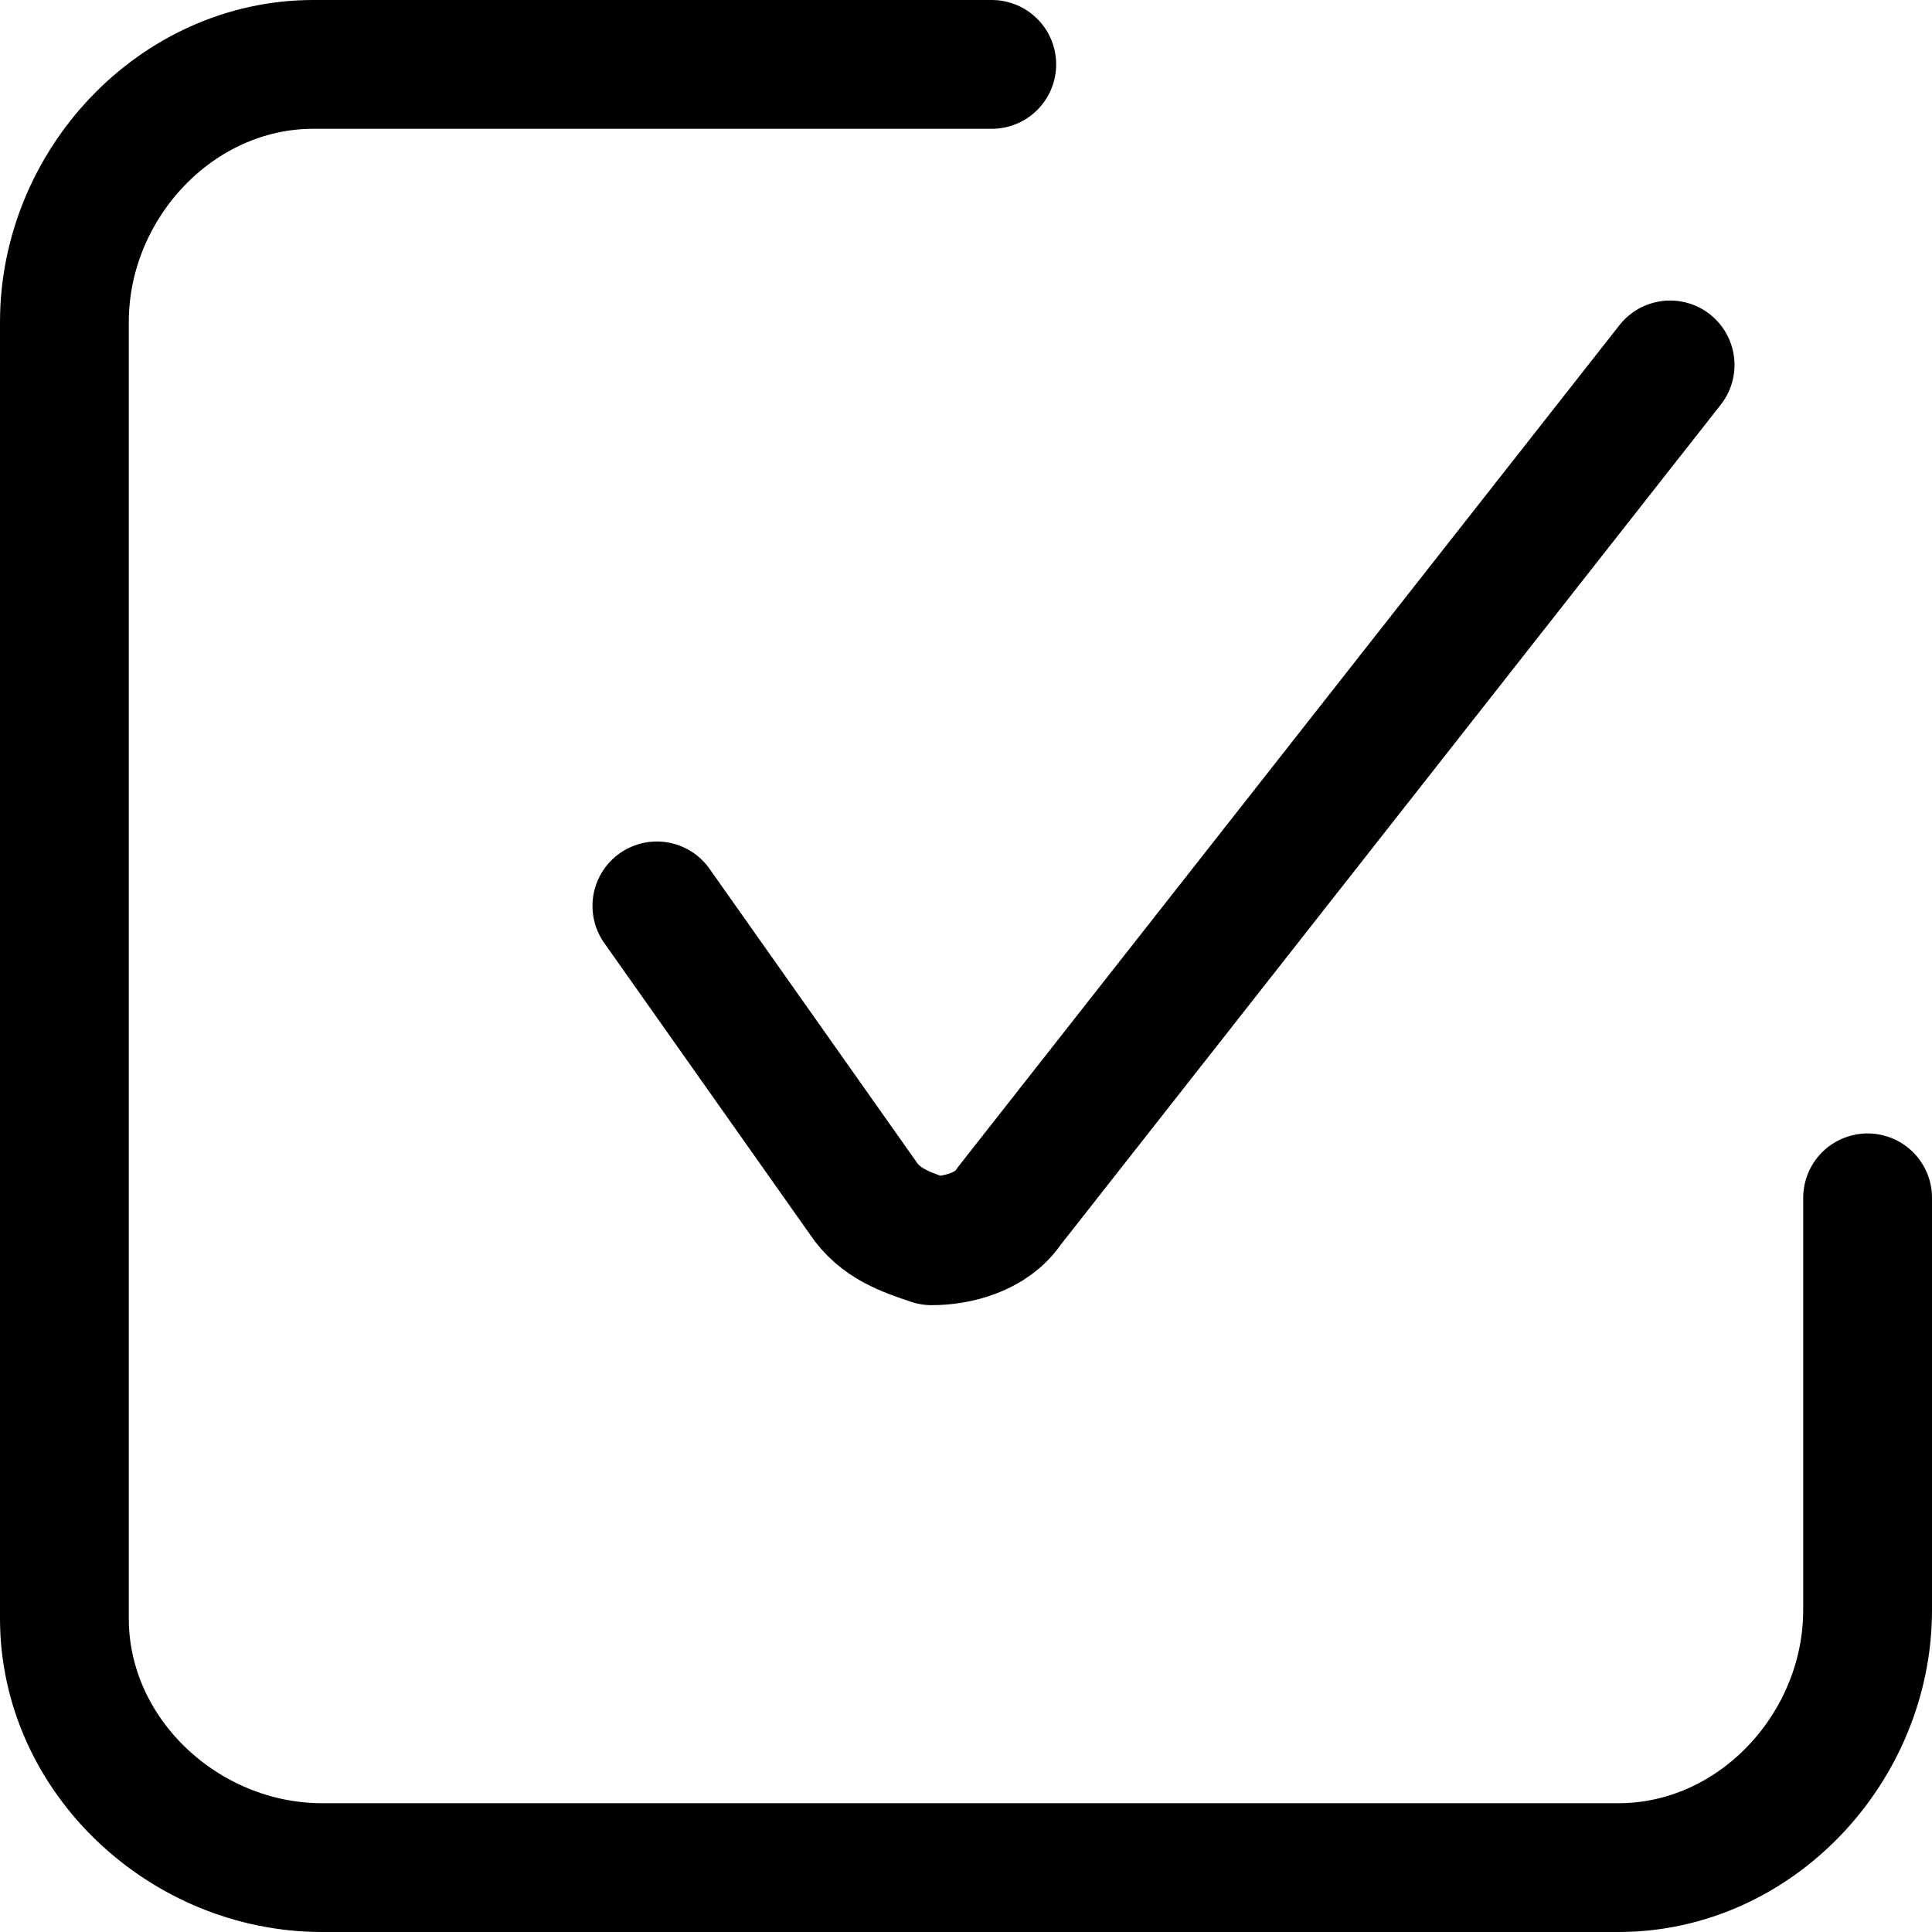
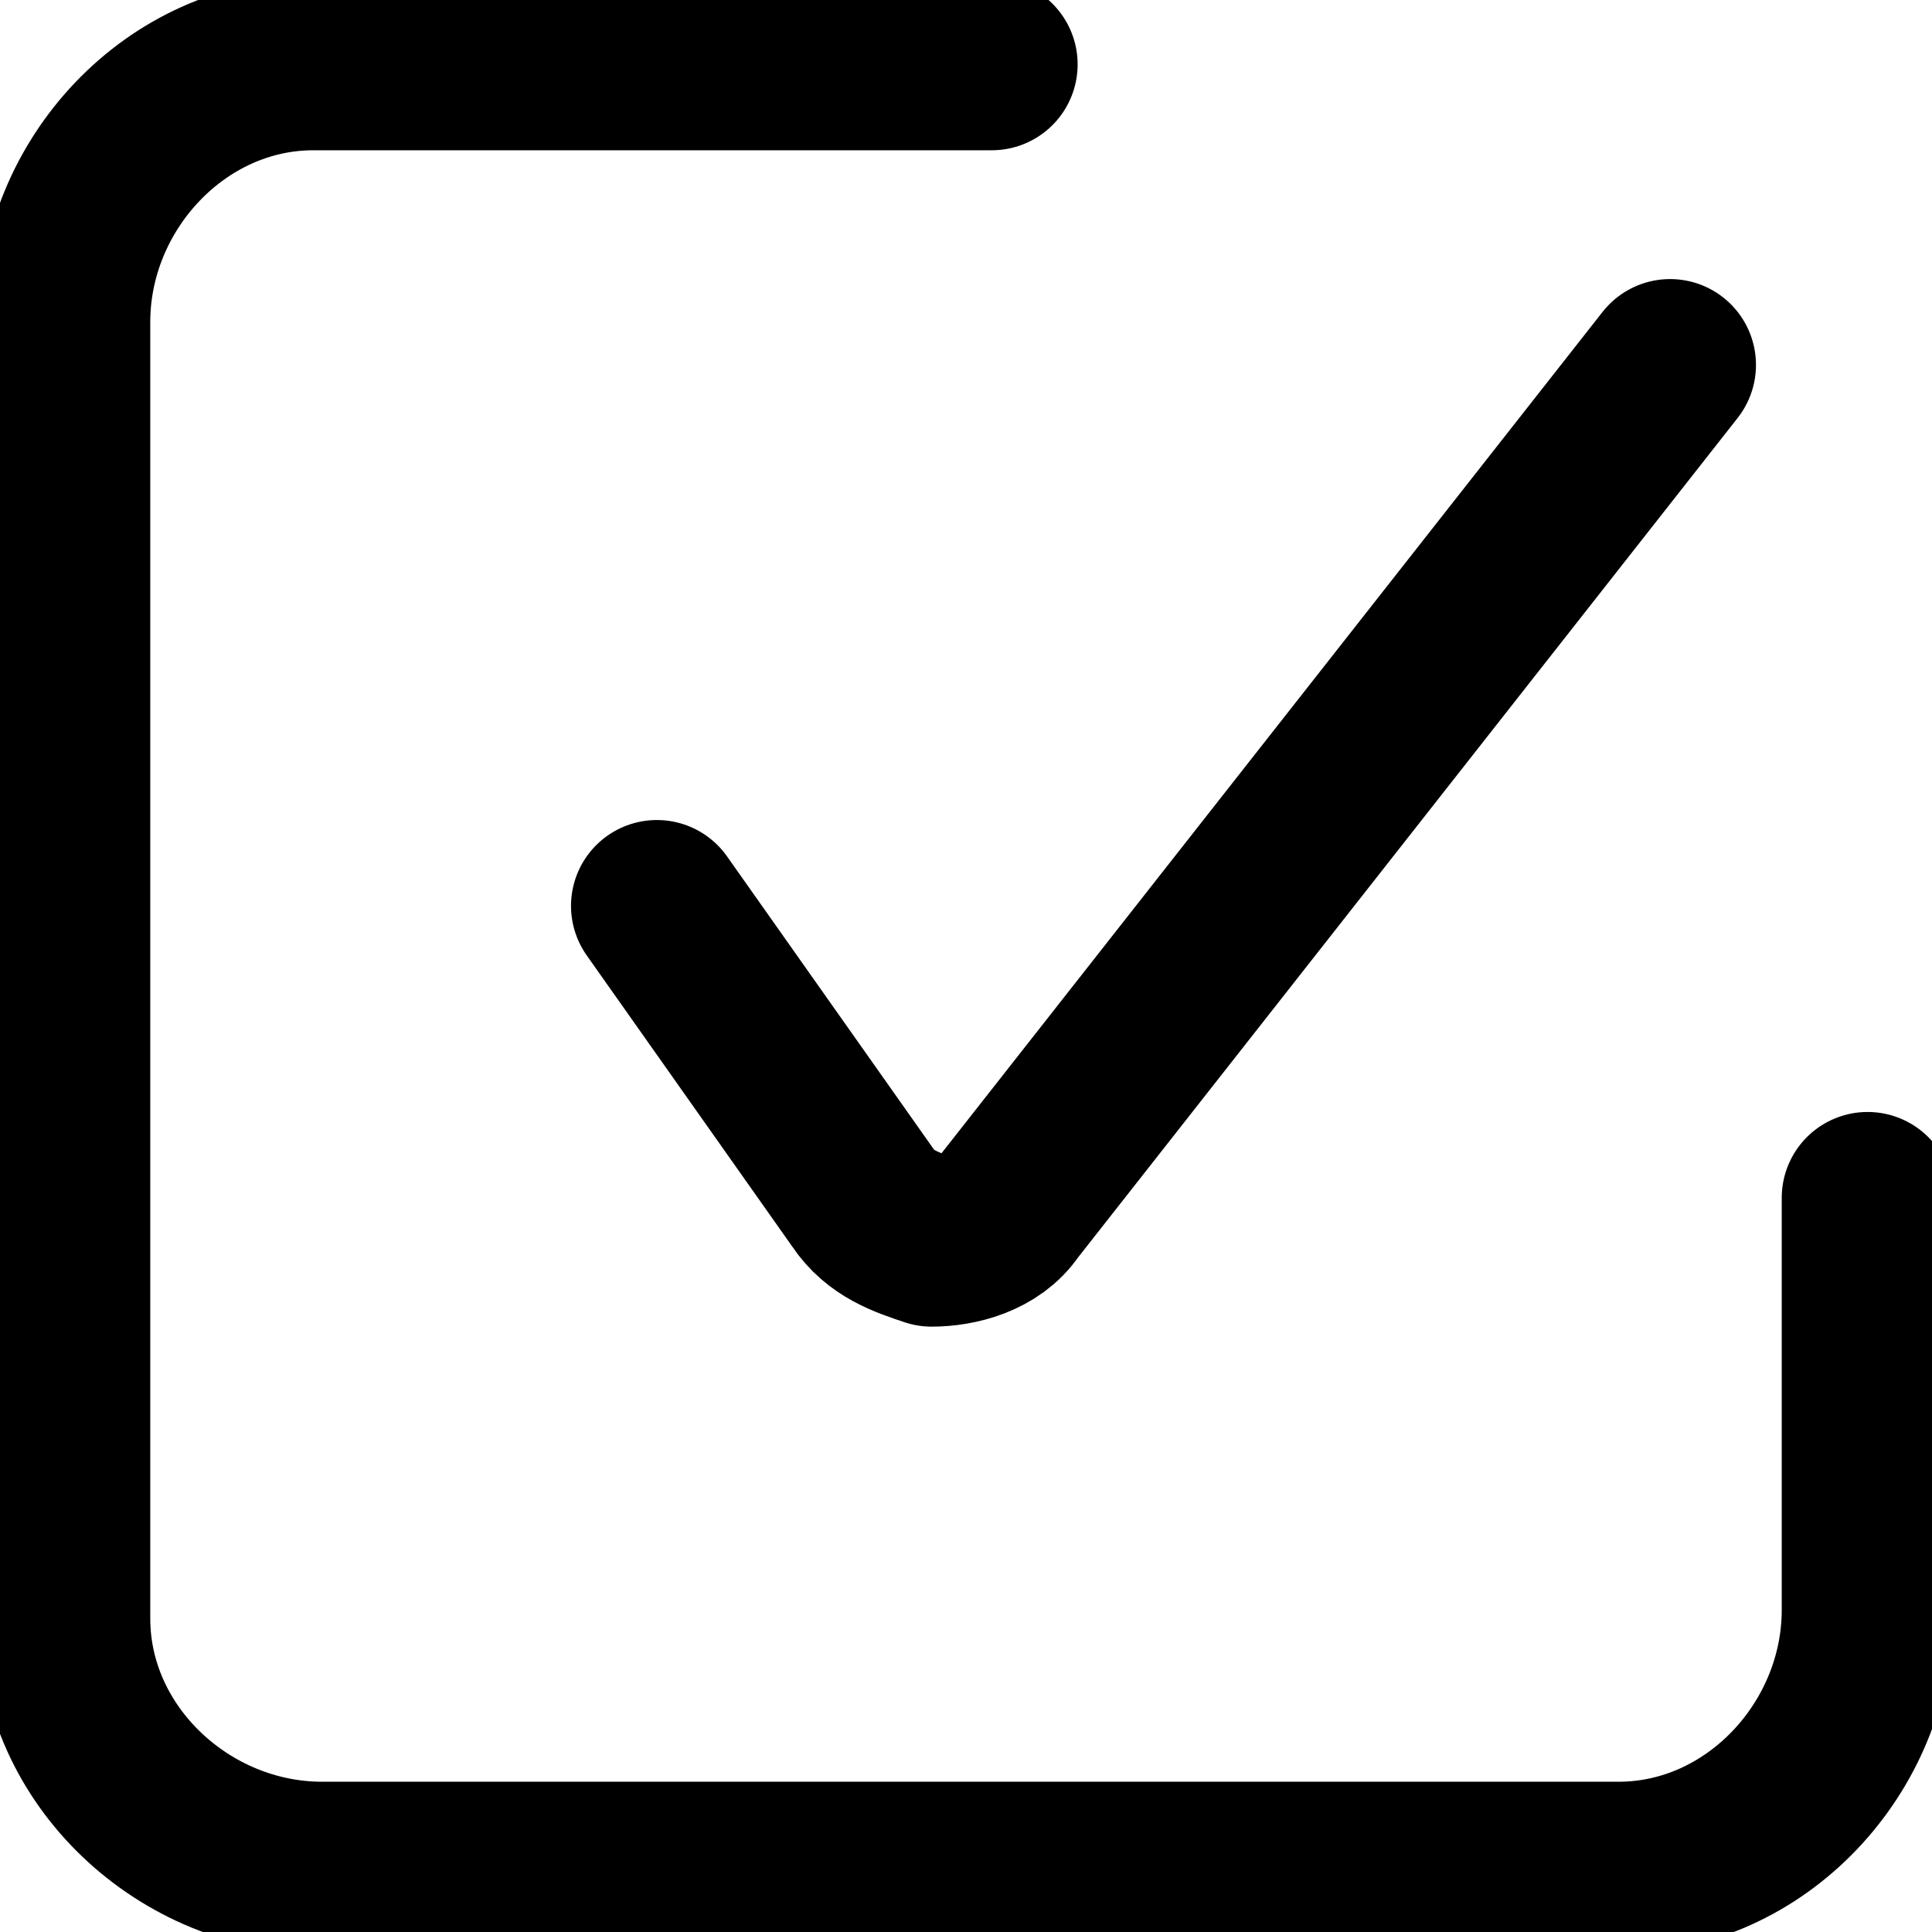
<svg xmlns="http://www.w3.org/2000/svg" version="1.1" id="Layer_1" x="0" y="0" viewBox="0 0 22.5 22.5" xml:space="preserve">
-   <style>.vote-st0{fill:none;stroke:currentColor;stroke-width:1.5;stroke-linecap:round;stroke-linejoin:round}</style>
+   <style>.vote-st0{fill:none;stroke:currentColor;stroke-width:2;stroke-linecap:round;stroke-linejoin:round}</style>
  <g id="Vote" transform="translate(-393.05 -1167.55)">
    <path id="Shape_1754" class="vote-st0" d="M400.7 1178.1l2.4 3.4c.2.3.5.4.8.5.3 0 .7-.1.9-.4l7.7-9.8" />
    <path id="Shape_1764" class="vote-st0" d="M414.8 1181.5v4.8c0 1.6-1.3 3-2.9 3h-15.1c-1.6 0-3-1.3-3-2.9v-15.1c0-1.6 1.3-3 2.9-3h7.9" />
  </g>
</svg>
